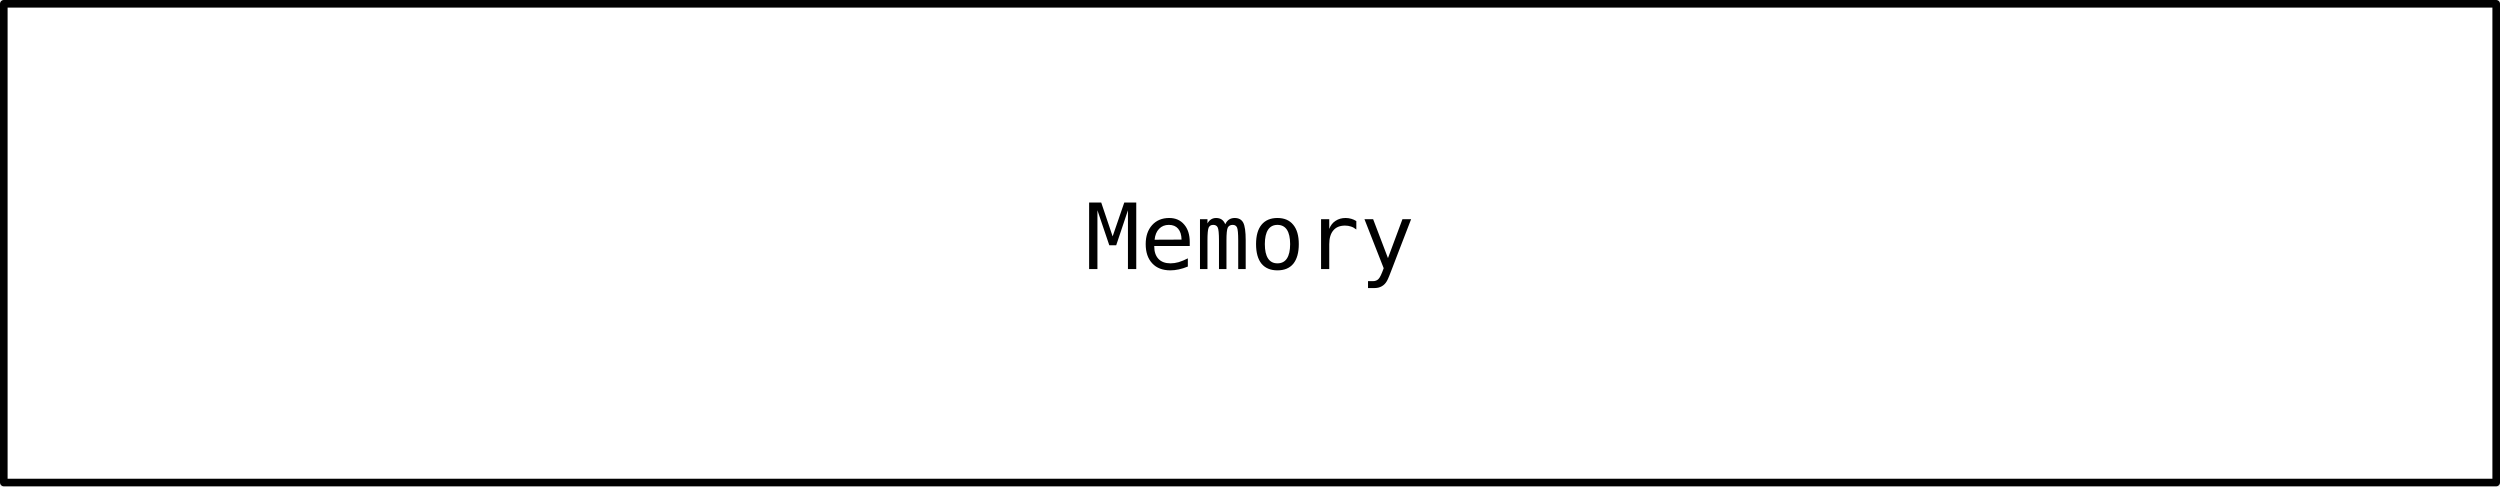
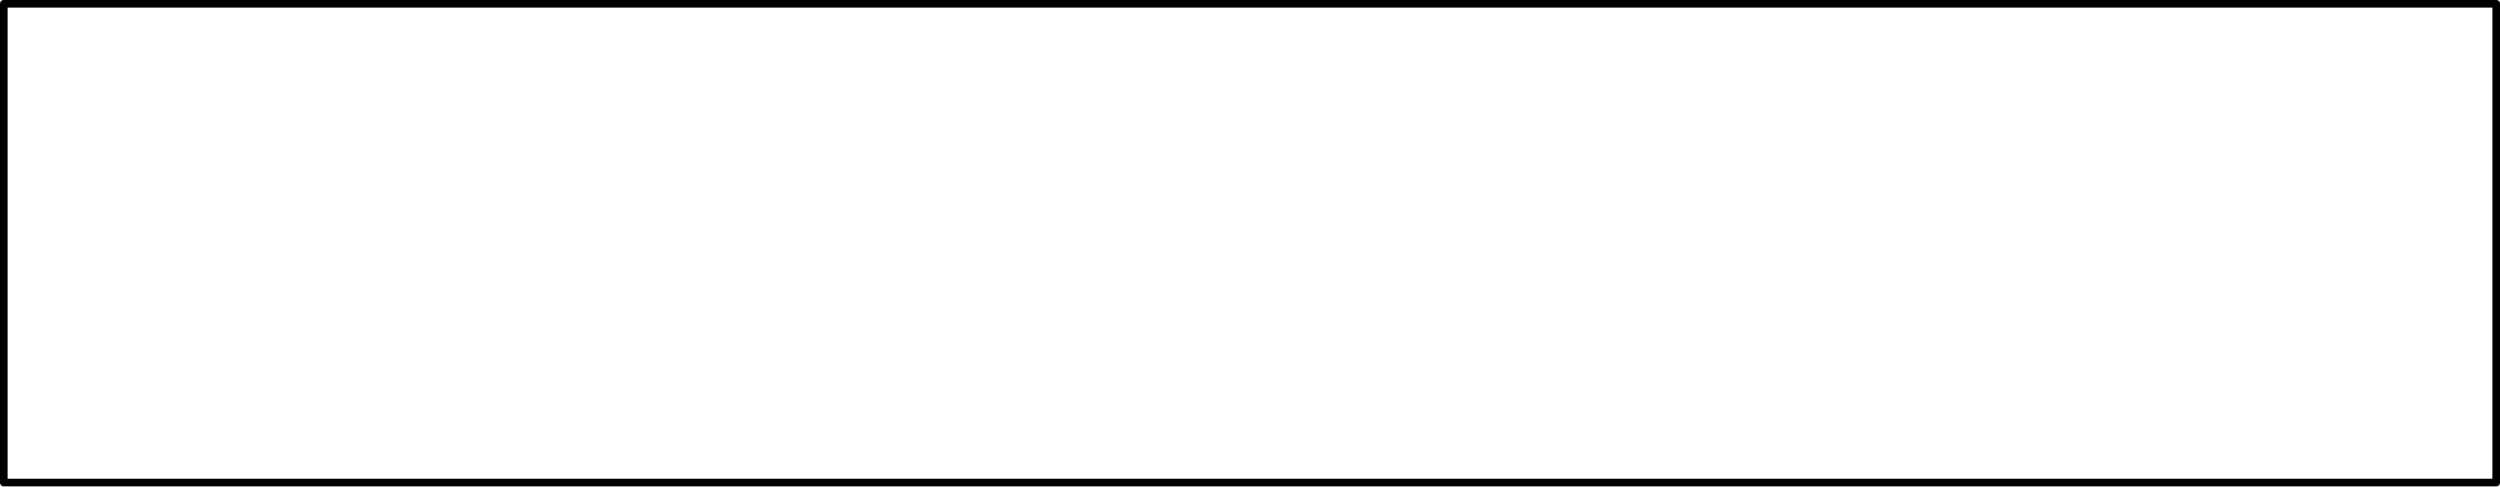
<svg xmlns="http://www.w3.org/2000/svg" viewBox="0 0 329 64">
  <rect fill="white" stroke="black" stroke-width="1" stroke-linejoin="round" transform="translate(0.5,0.5)" width="328" height="63" />
-   <text x="50%" y="50%" dominant-baseline="middle" text-anchor="middle" font-family="monospace" font-size="12" fill="black">Memory</text>
</svg>
